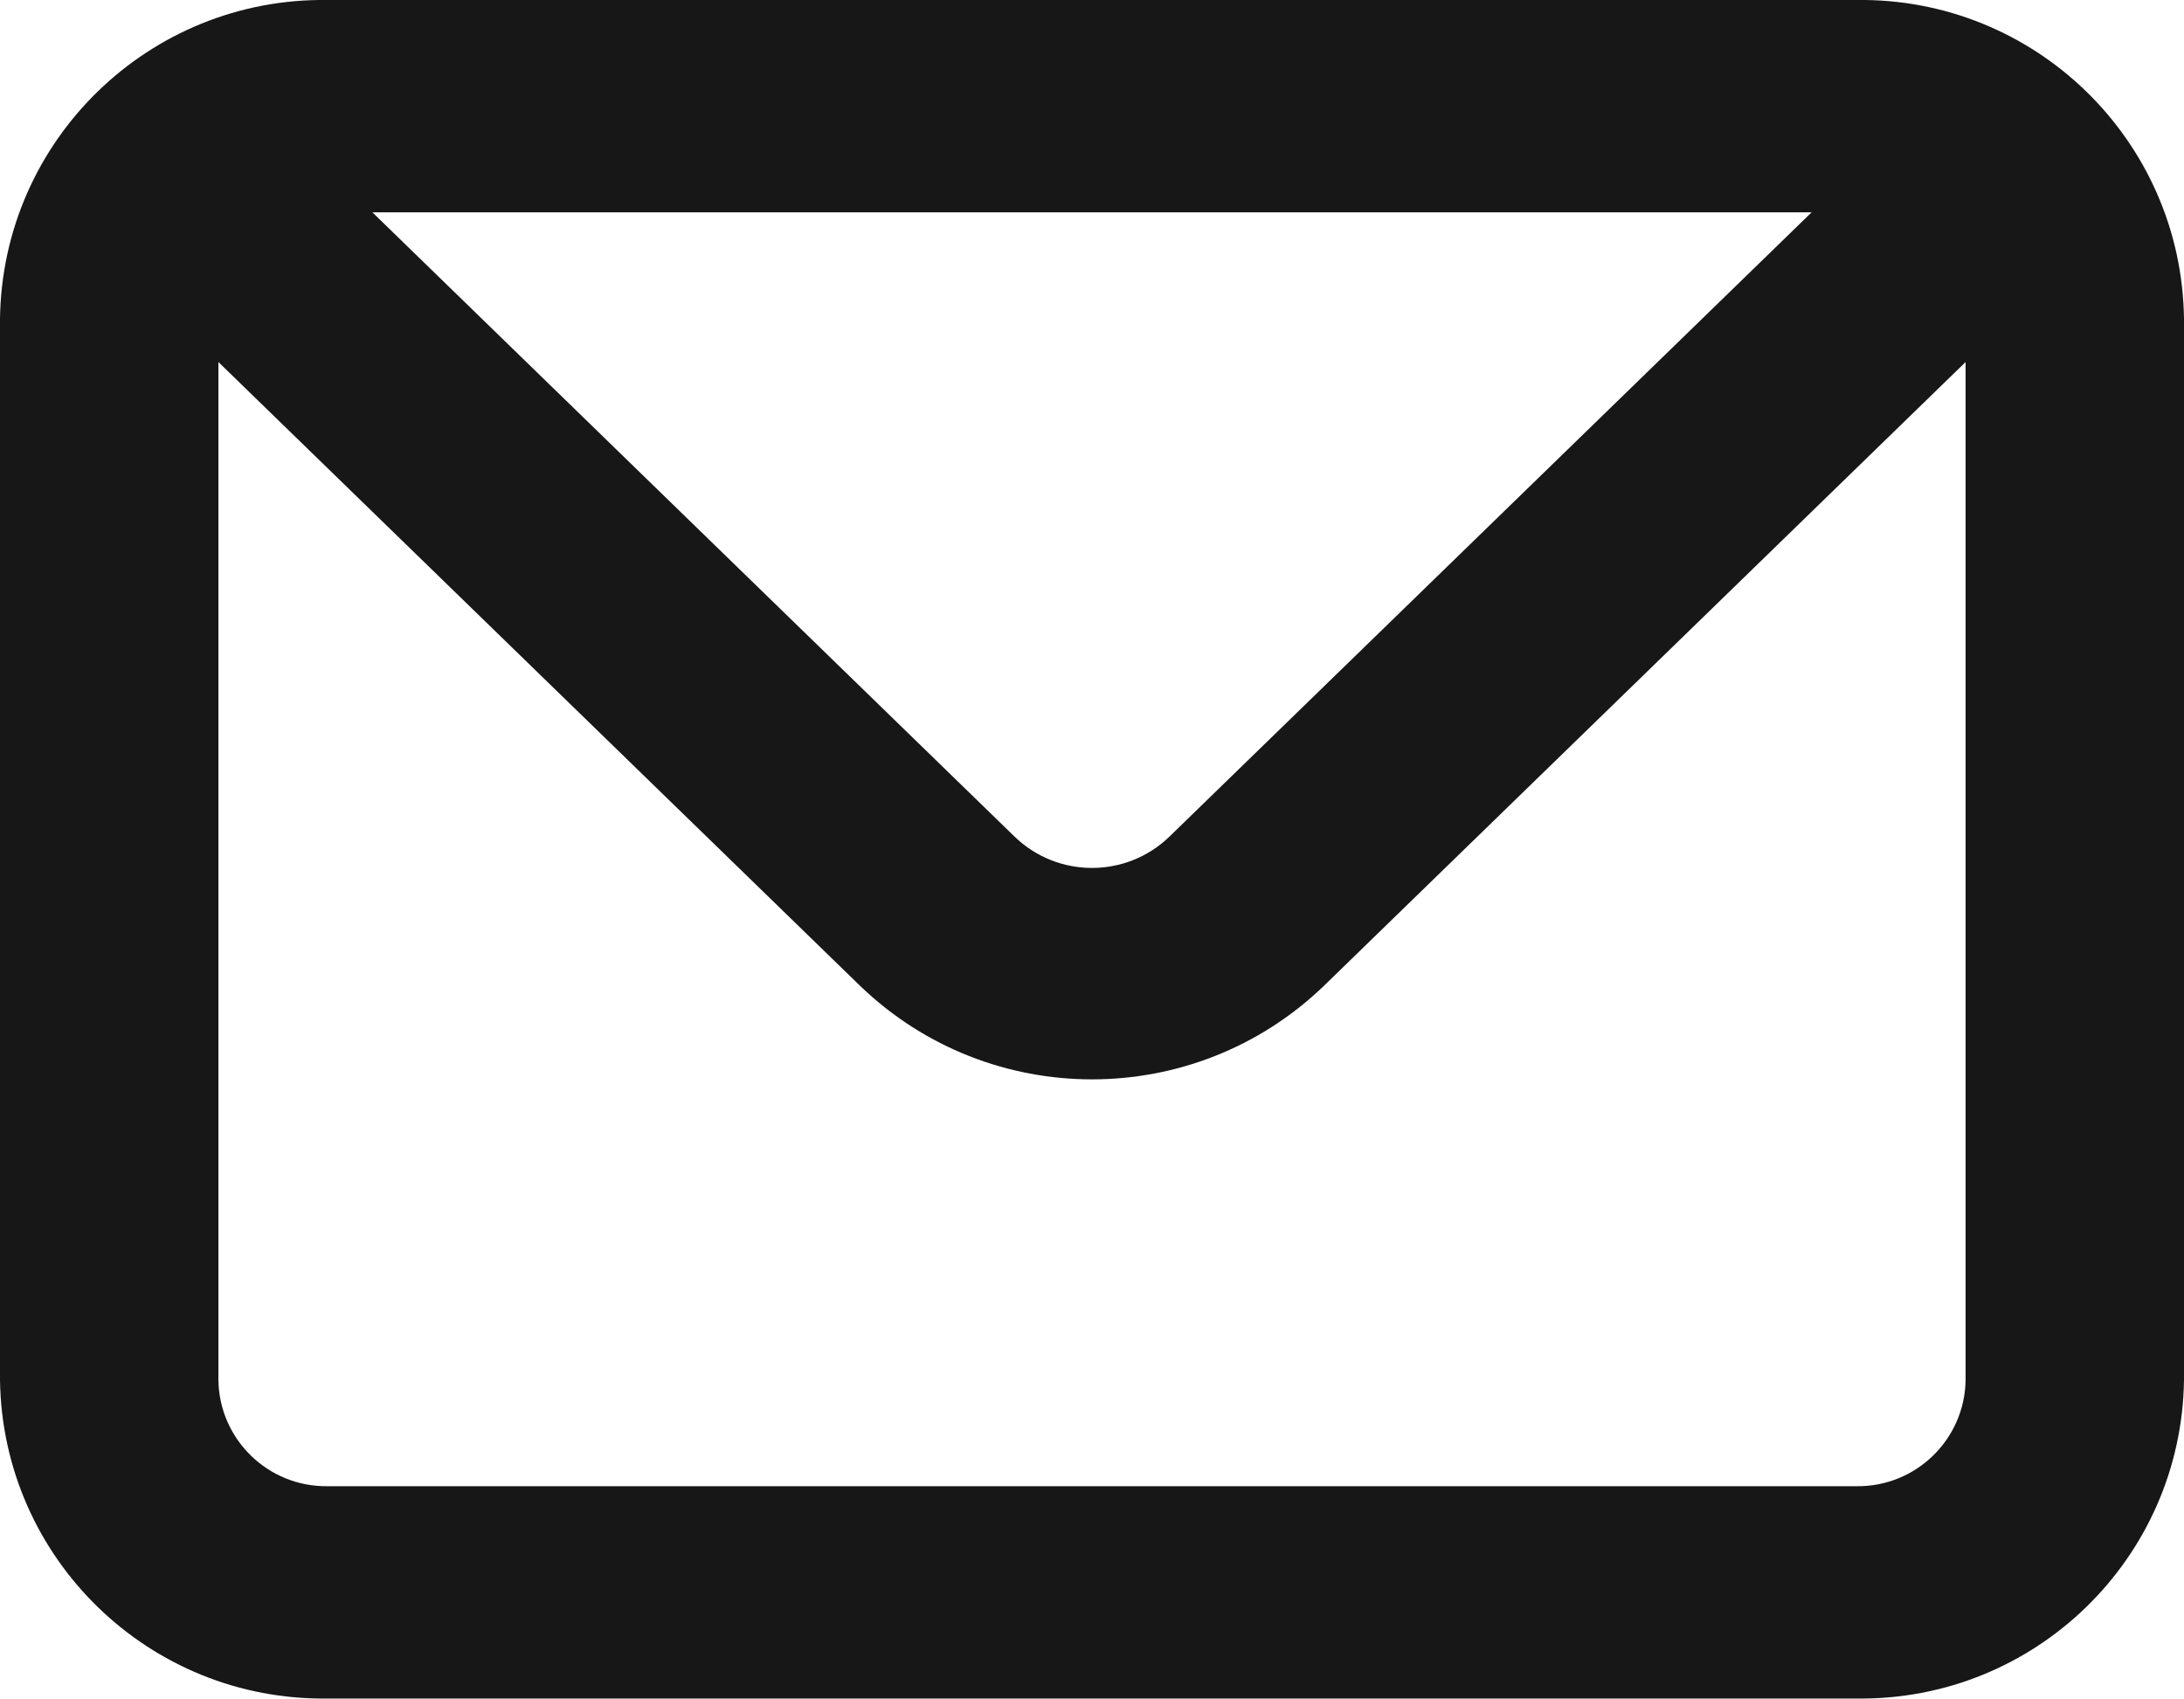
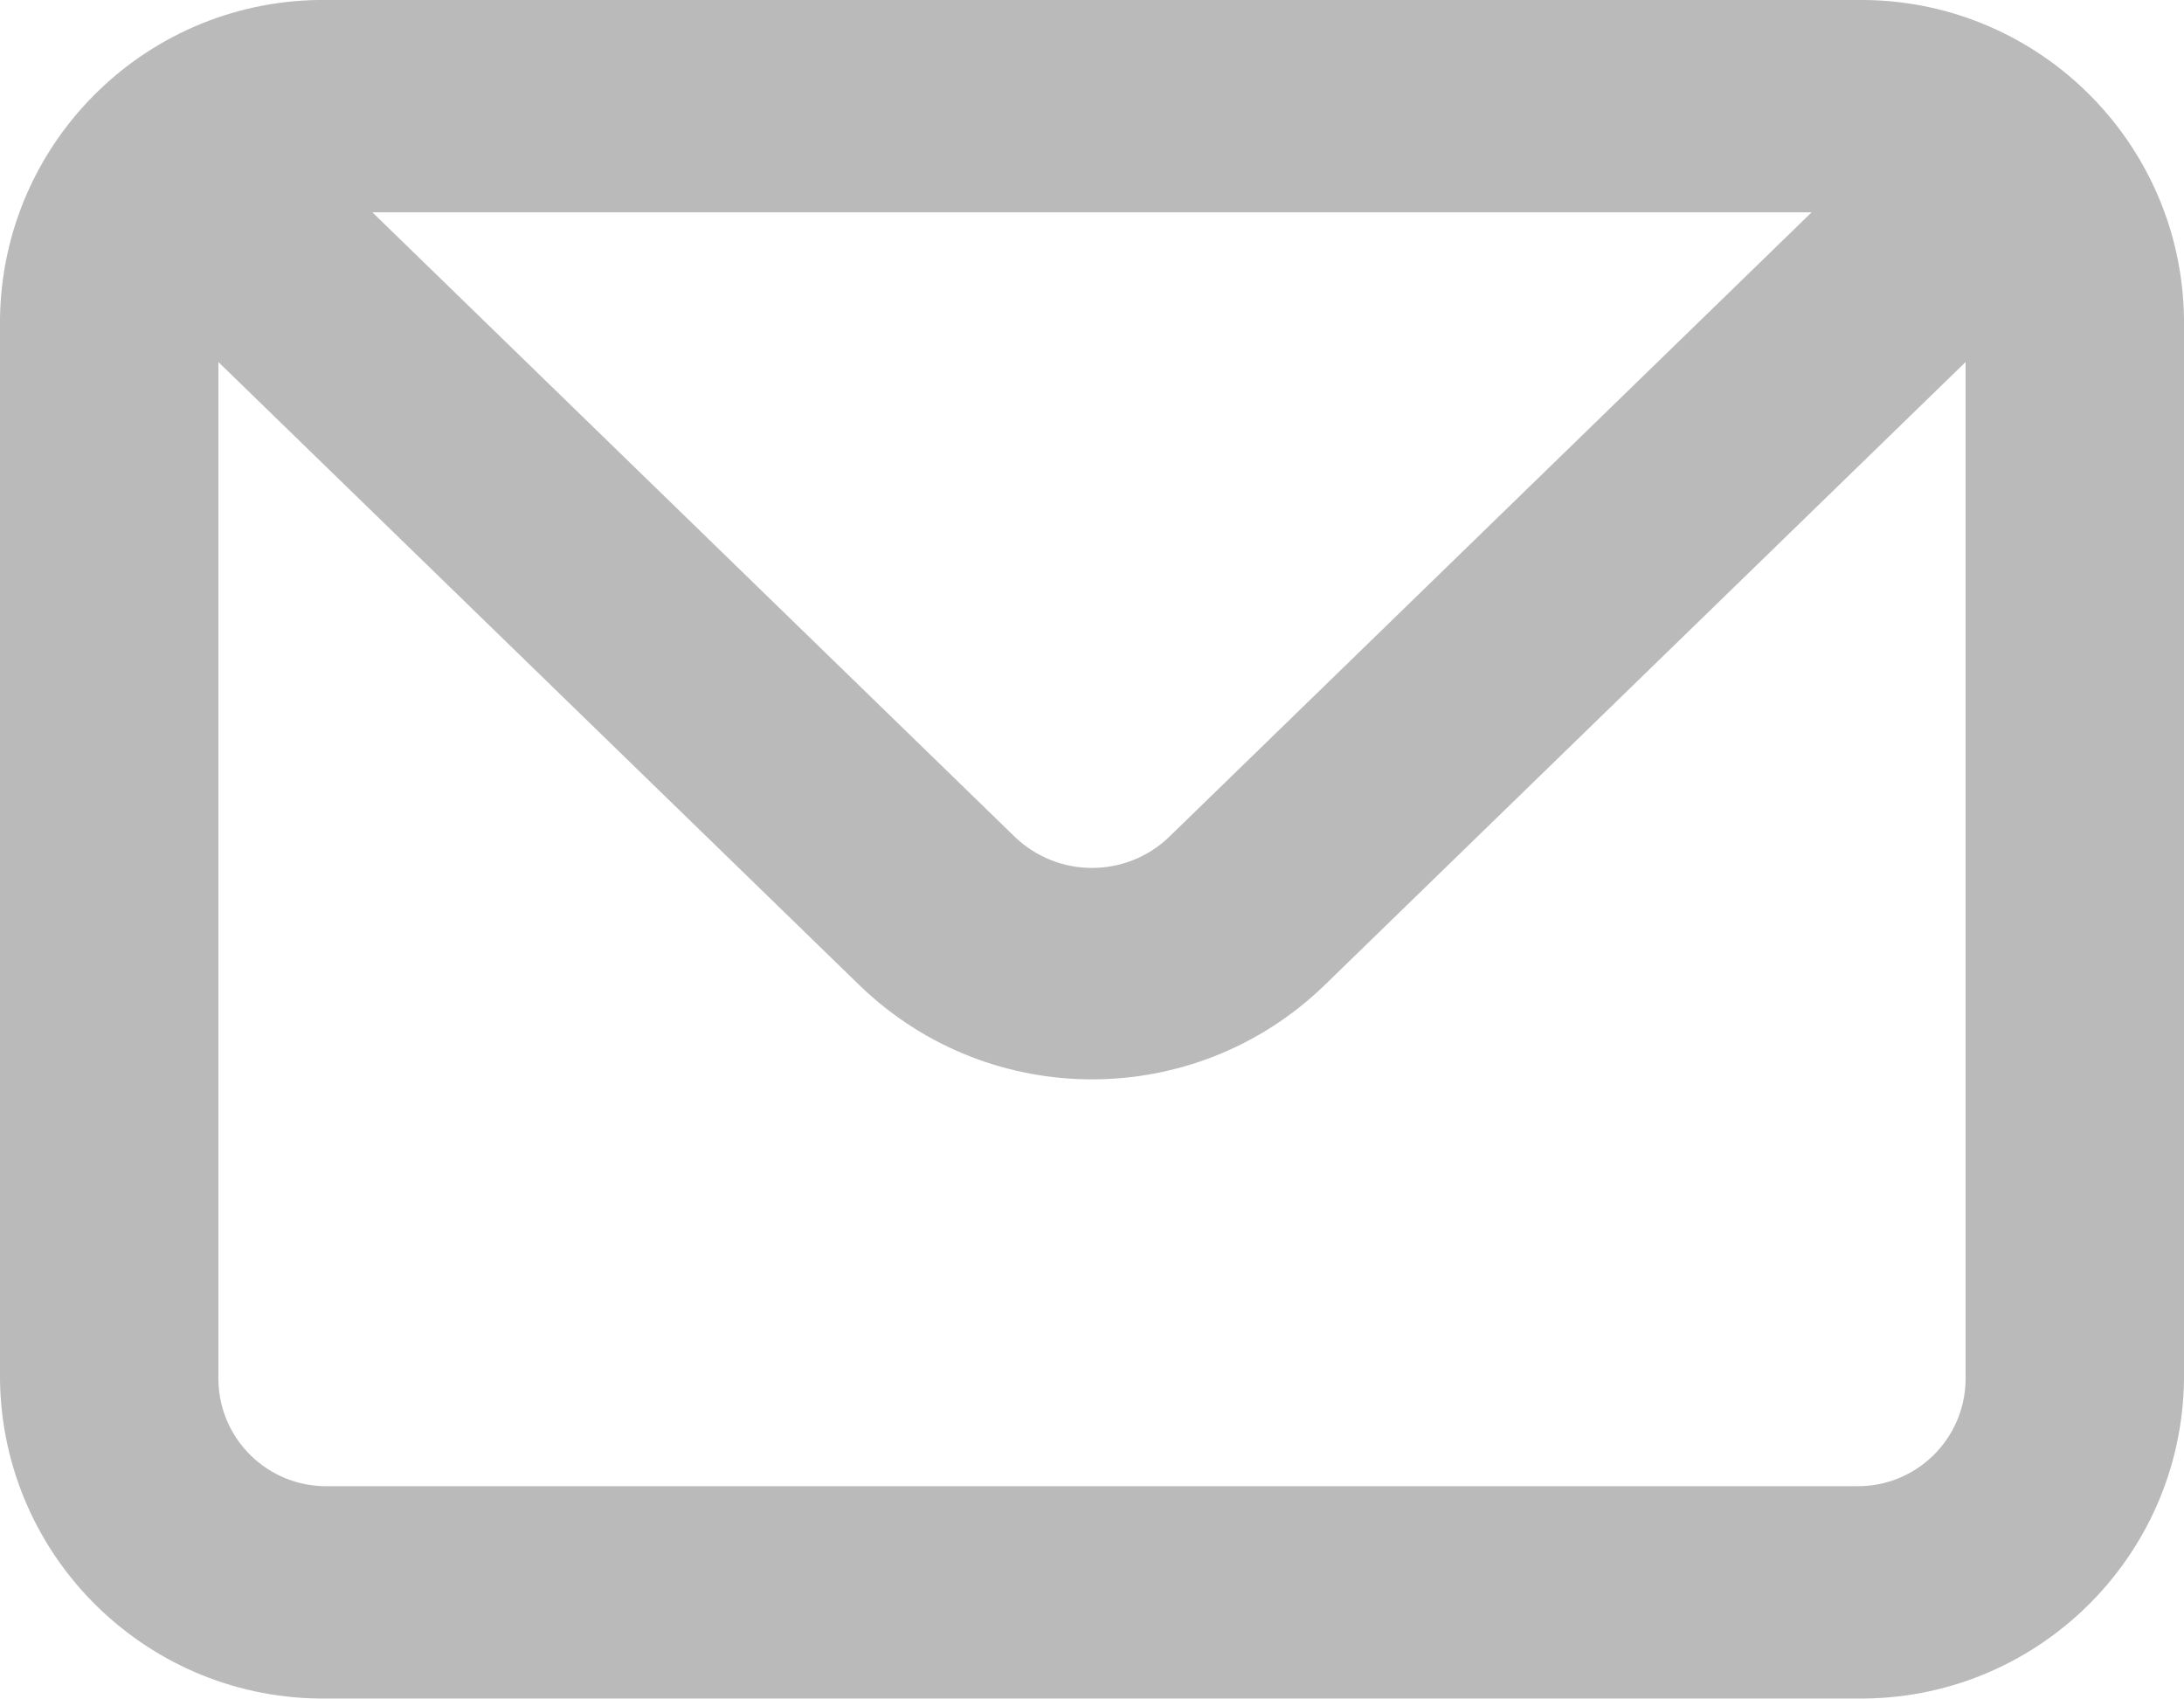
<svg xmlns="http://www.w3.org/2000/svg" width="18" height="14" viewBox="0 0 18 14">
  <defs>
-     <style>.a{fill:#171717;}</style>
+     <style>.a{fill:#171717;opacity:0.3;}</style>
  </defs>
  <path class="a" d="M17.3,4H4.7A2.663,2.663,0,0,0,2,6.625v8.75A2.663,2.663,0,0,0,4.7,18H17.3A2.663,2.663,0,0,0,20,15.375V6.625A2.663,2.663,0,0,0,17.3,4Zm-.369,1.75-5.292,5.145a.918.918,0,0,1-1.278,0L5.069,5.75ZM18.2,15.375a.888.888,0,0,1-.9.875H4.7a.888.888,0,0,1-.9-.875V6.984l5.292,5.145a2.755,2.755,0,0,0,3.816,0L18.2,6.984Z" transform="translate(-2 -4)" />
</svg>
